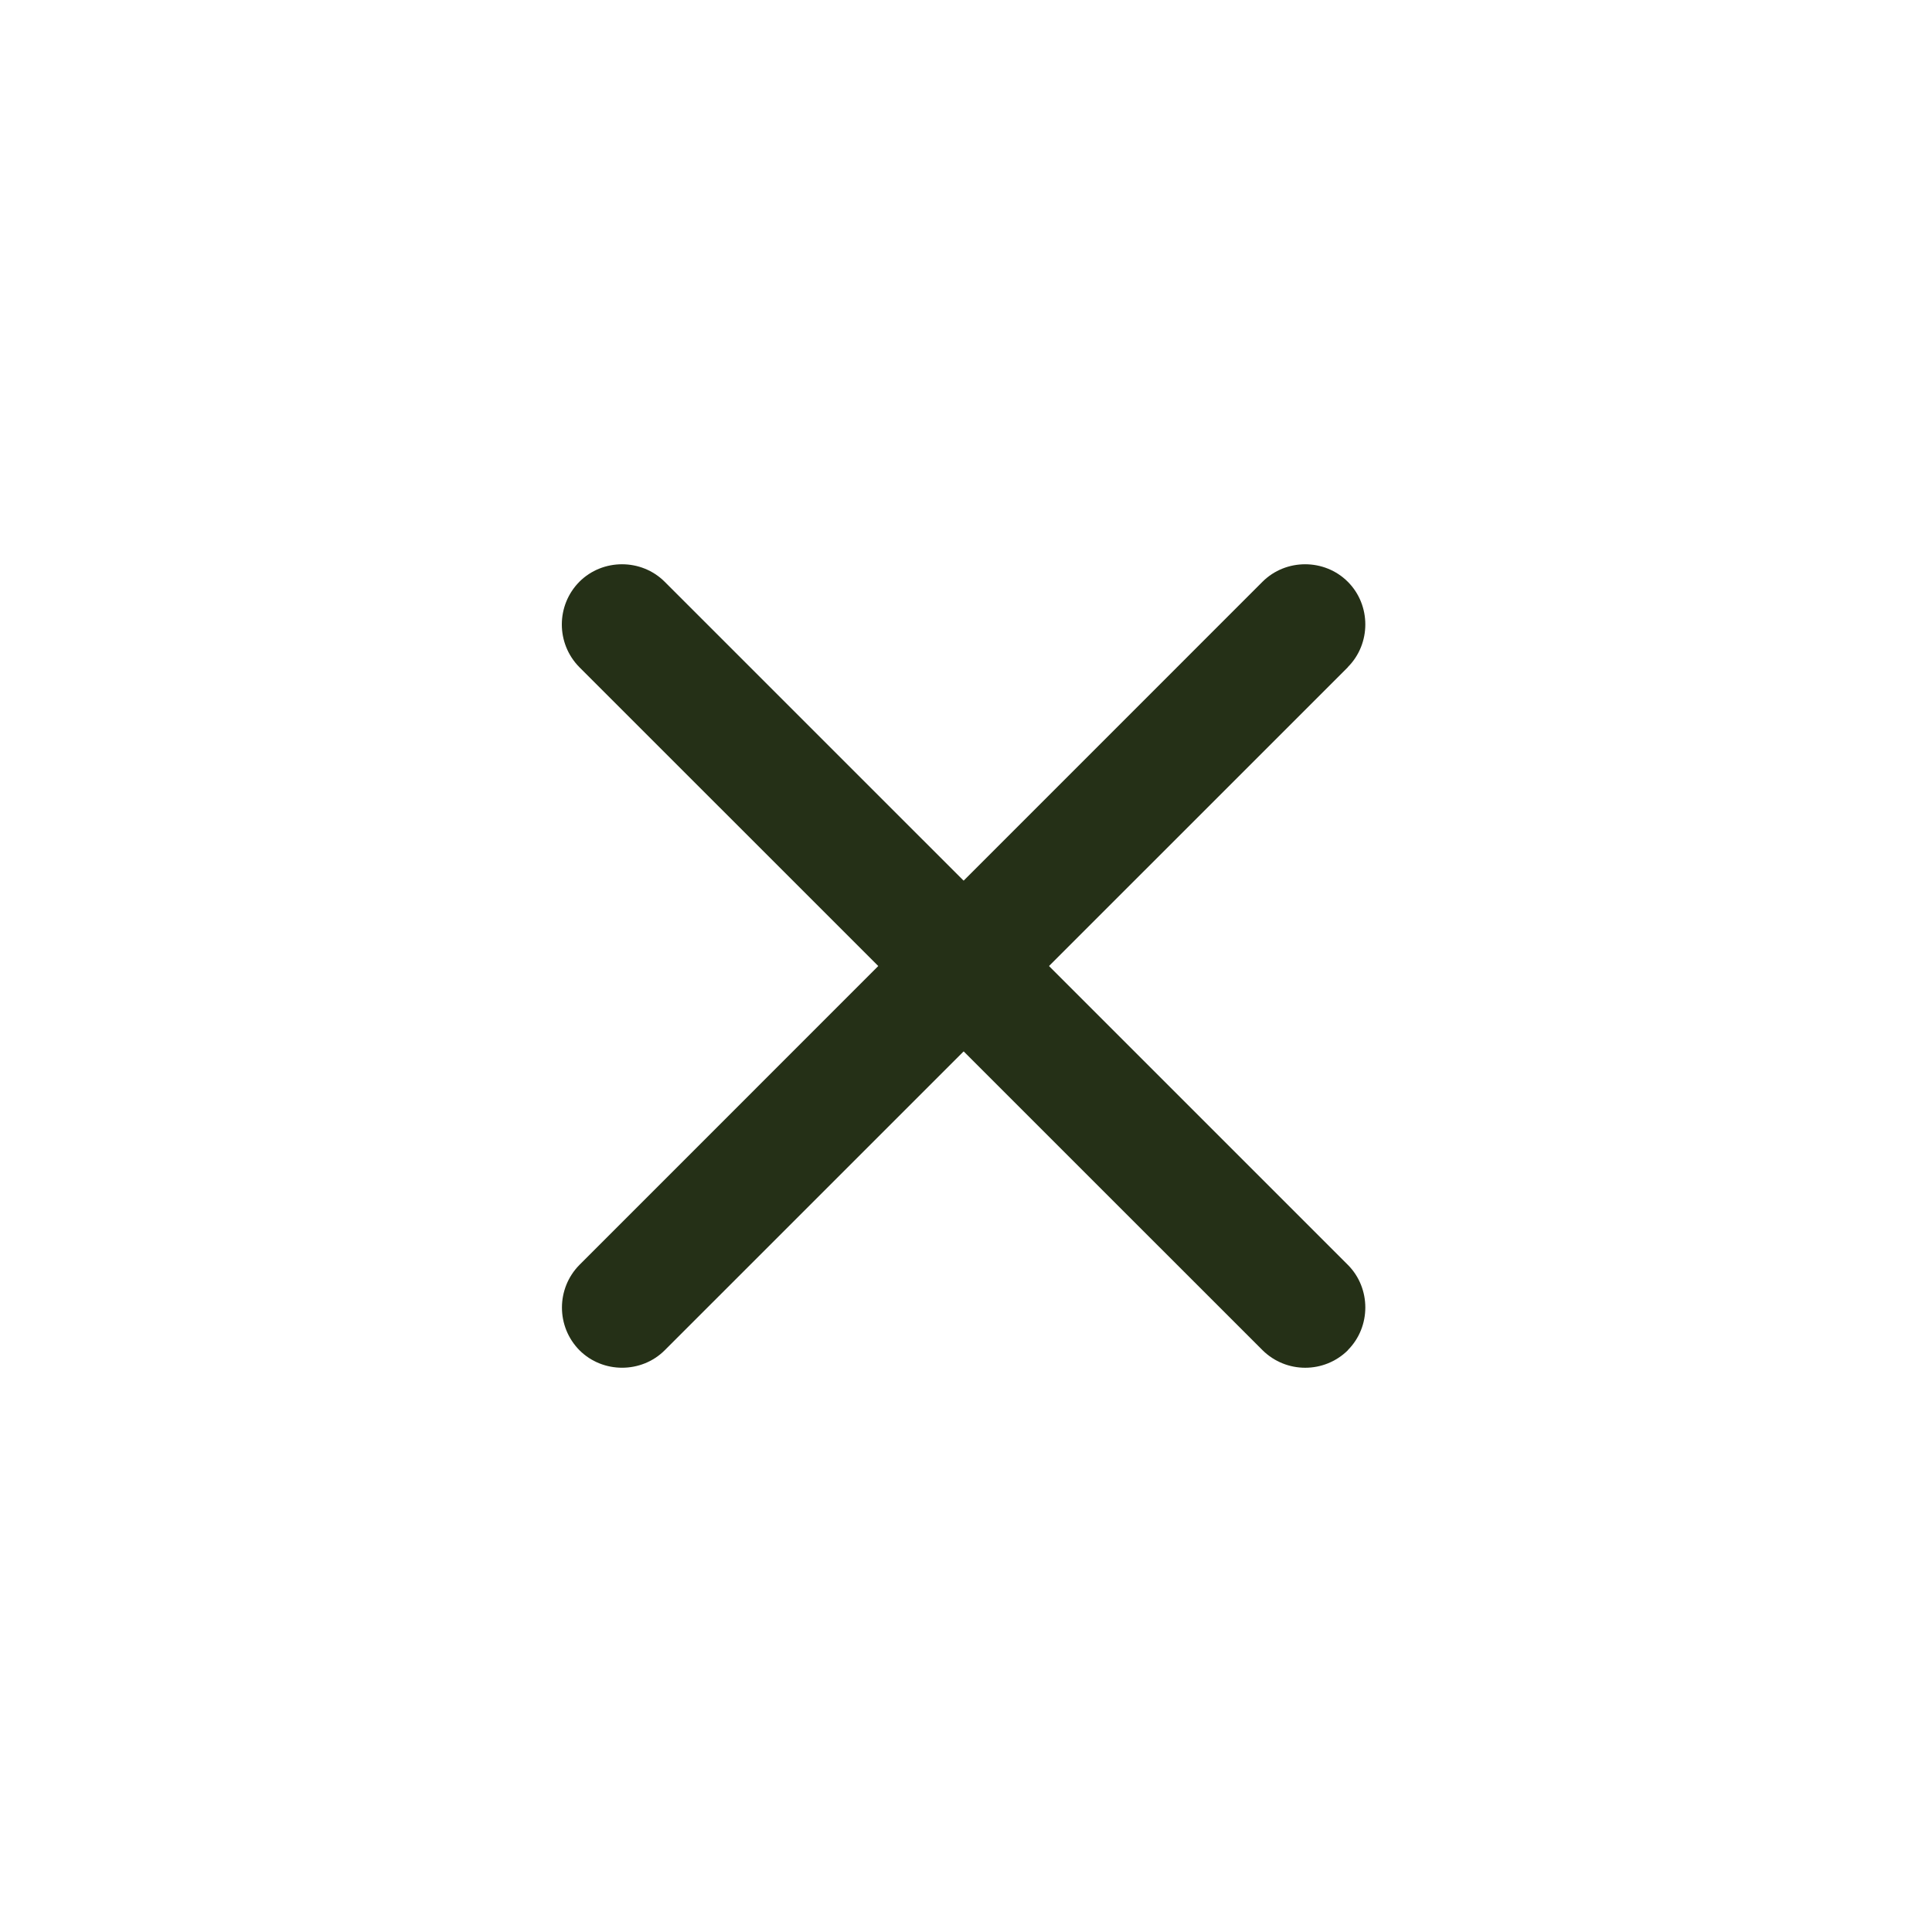
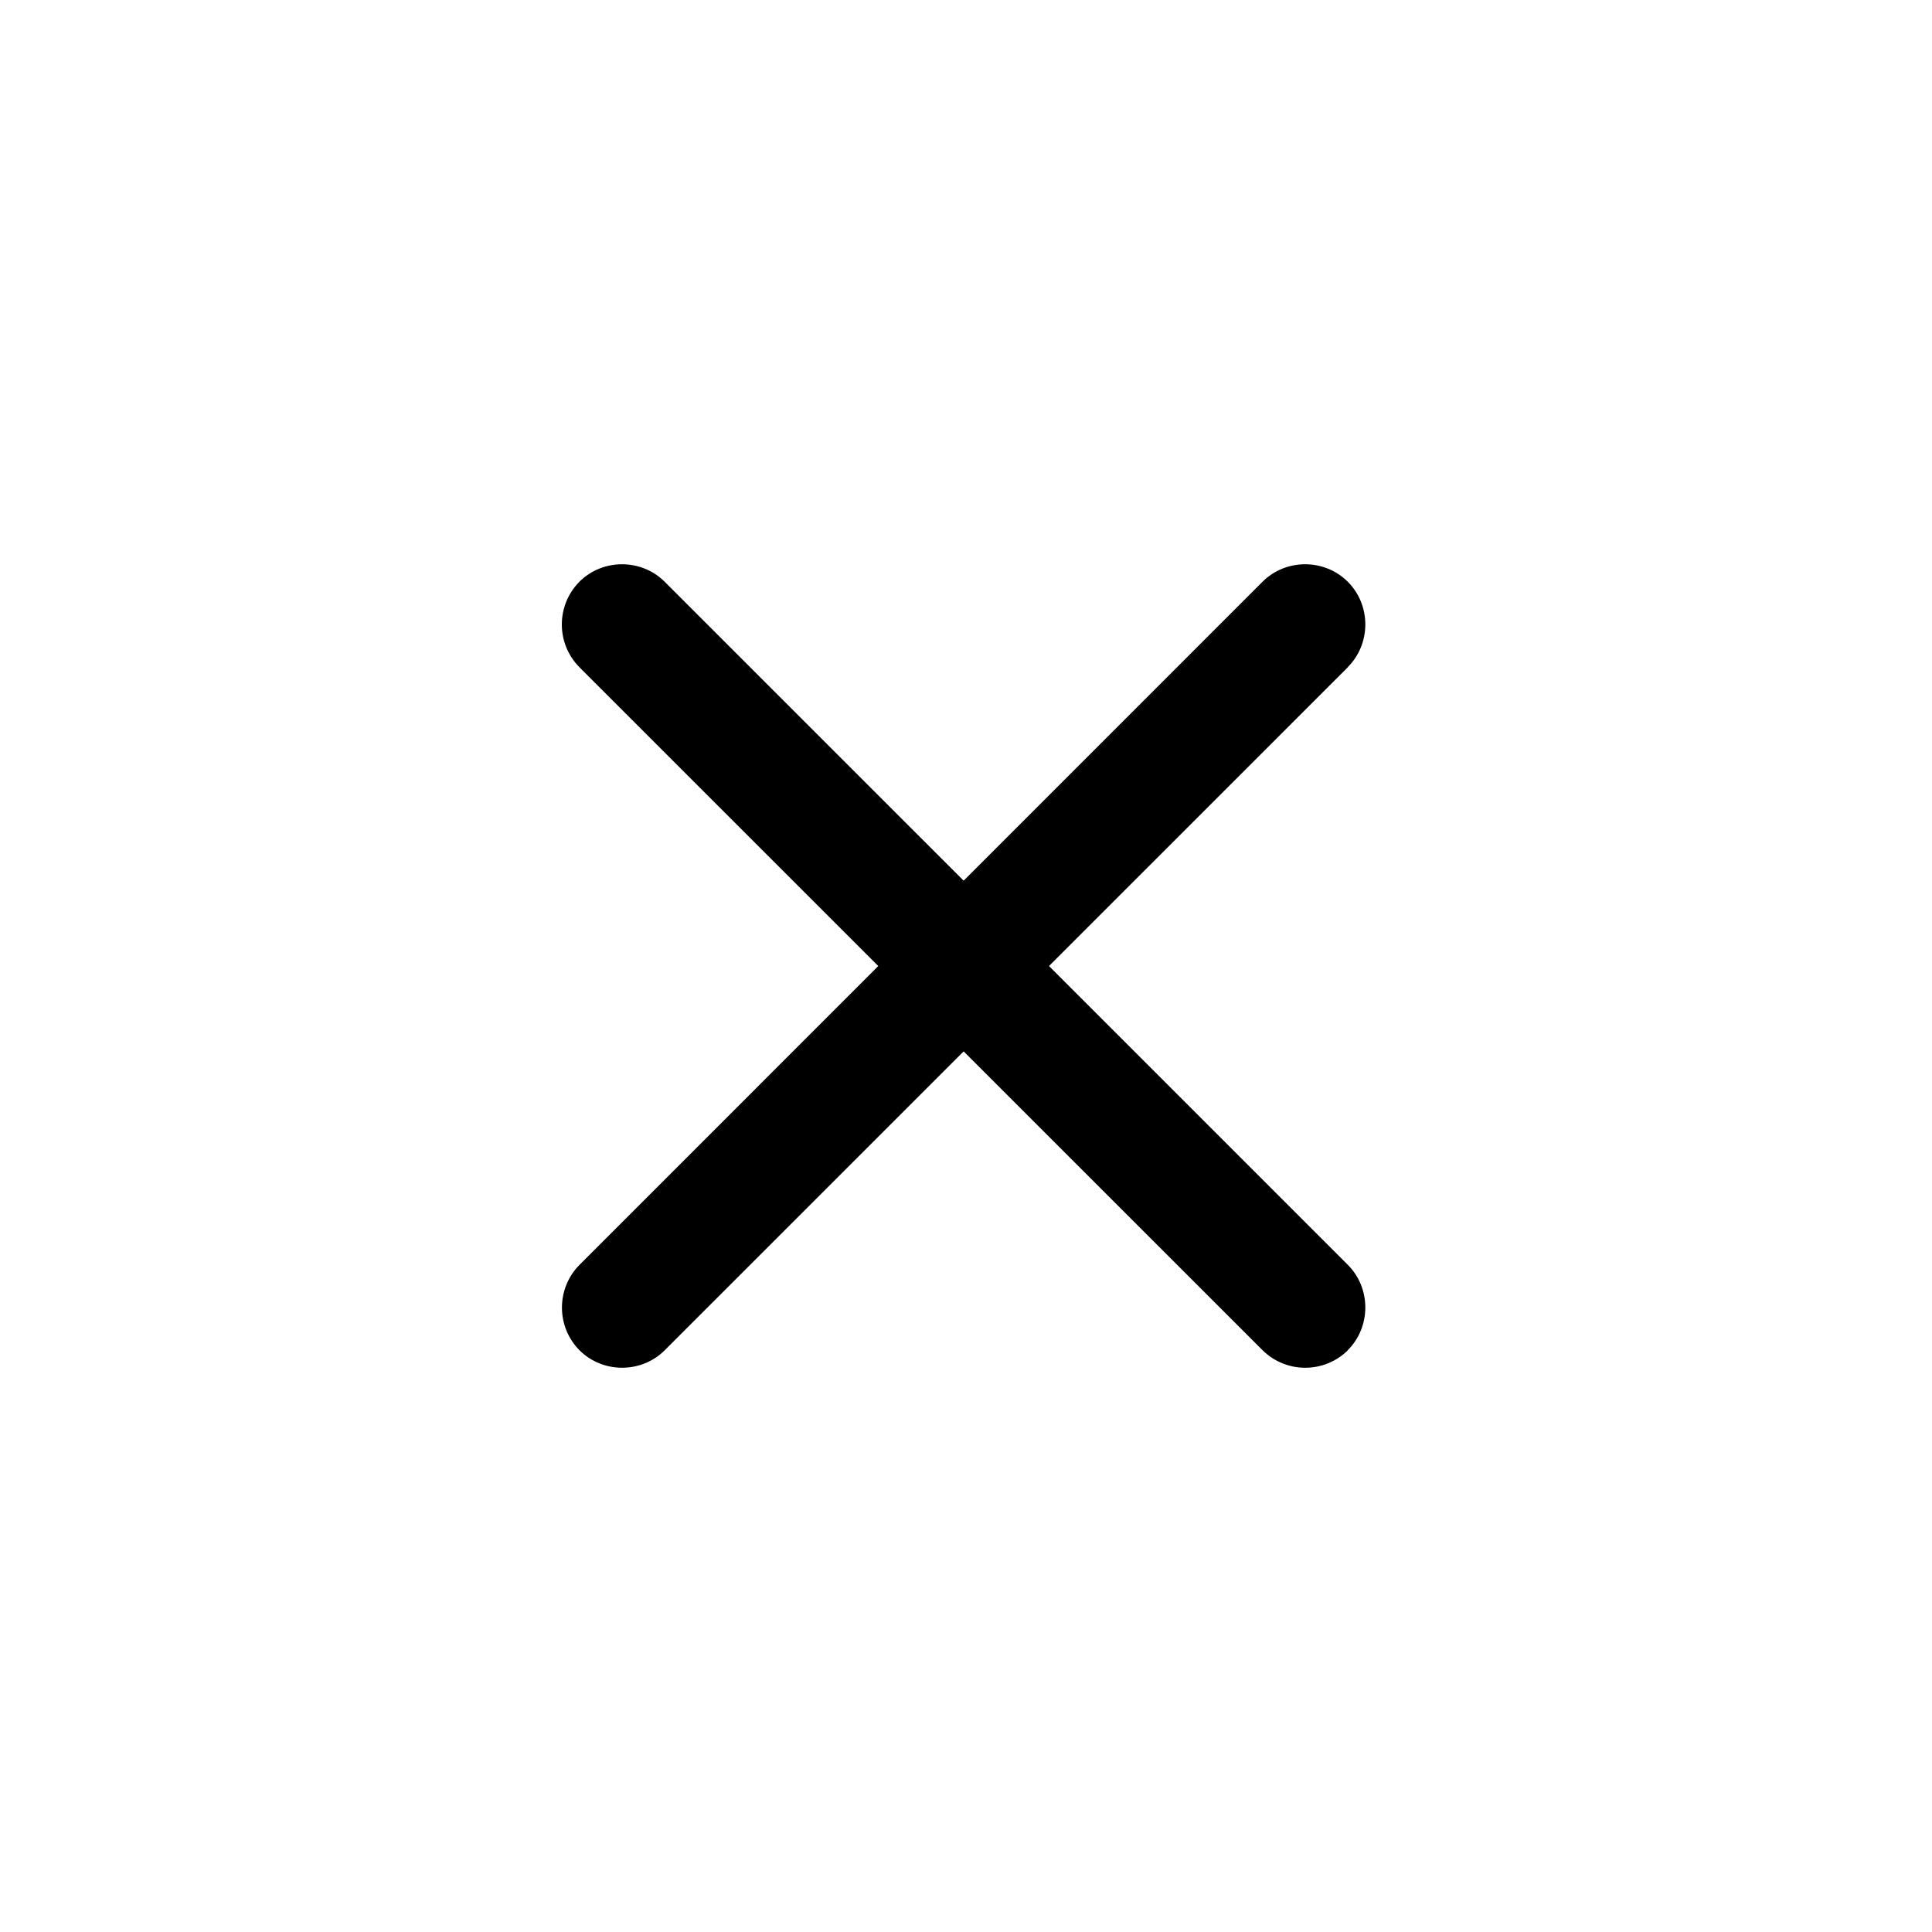
- <svg xmlns="http://www.w3.org/2000/svg" width="24" height="24" fill="none" viewBox="0 0 24 24">
-   <path fill="#253017" d="m16.744 8.288-8.486 8.485c-.29.29-.77.29-1.06 0a.755.755 0 0 1 0-1.06l8.485-8.486c.29-.29.77-.29 1.06 0 .29.29.29.77 0 1.06Z" />
-   <path fill="#253017" d="M16.744 16.773a.754.754 0 0 1-1.06 0L7.197 8.288a.755.755 0 0 1 0-1.061c.29-.29.77-.29 1.06 0l8.486 8.485c.29.29.29.77 0 1.06Z" />
+ <svg xmlns="http://www.w3.org/2000/svg" width="24" height="24" fill="currentColor" viewBox="0 0 24 24">
+   <path d="m16.744 8.288-8.486 8.485c-.29.29-.77.29-1.06 0a.755.755 0 0 1 0-1.06l8.485-8.486c.29-.29.77-.29 1.06 0 .29.29.29.77 0 1.06Z" />
+   <path d="M16.744 16.773a.754.754 0 0 1-1.06 0L7.197 8.288a.755.755 0 0 1 0-1.061c.29-.29.77-.29 1.06 0l8.486 8.485c.29.29.29.77 0 1.06Z" />
</svg>
